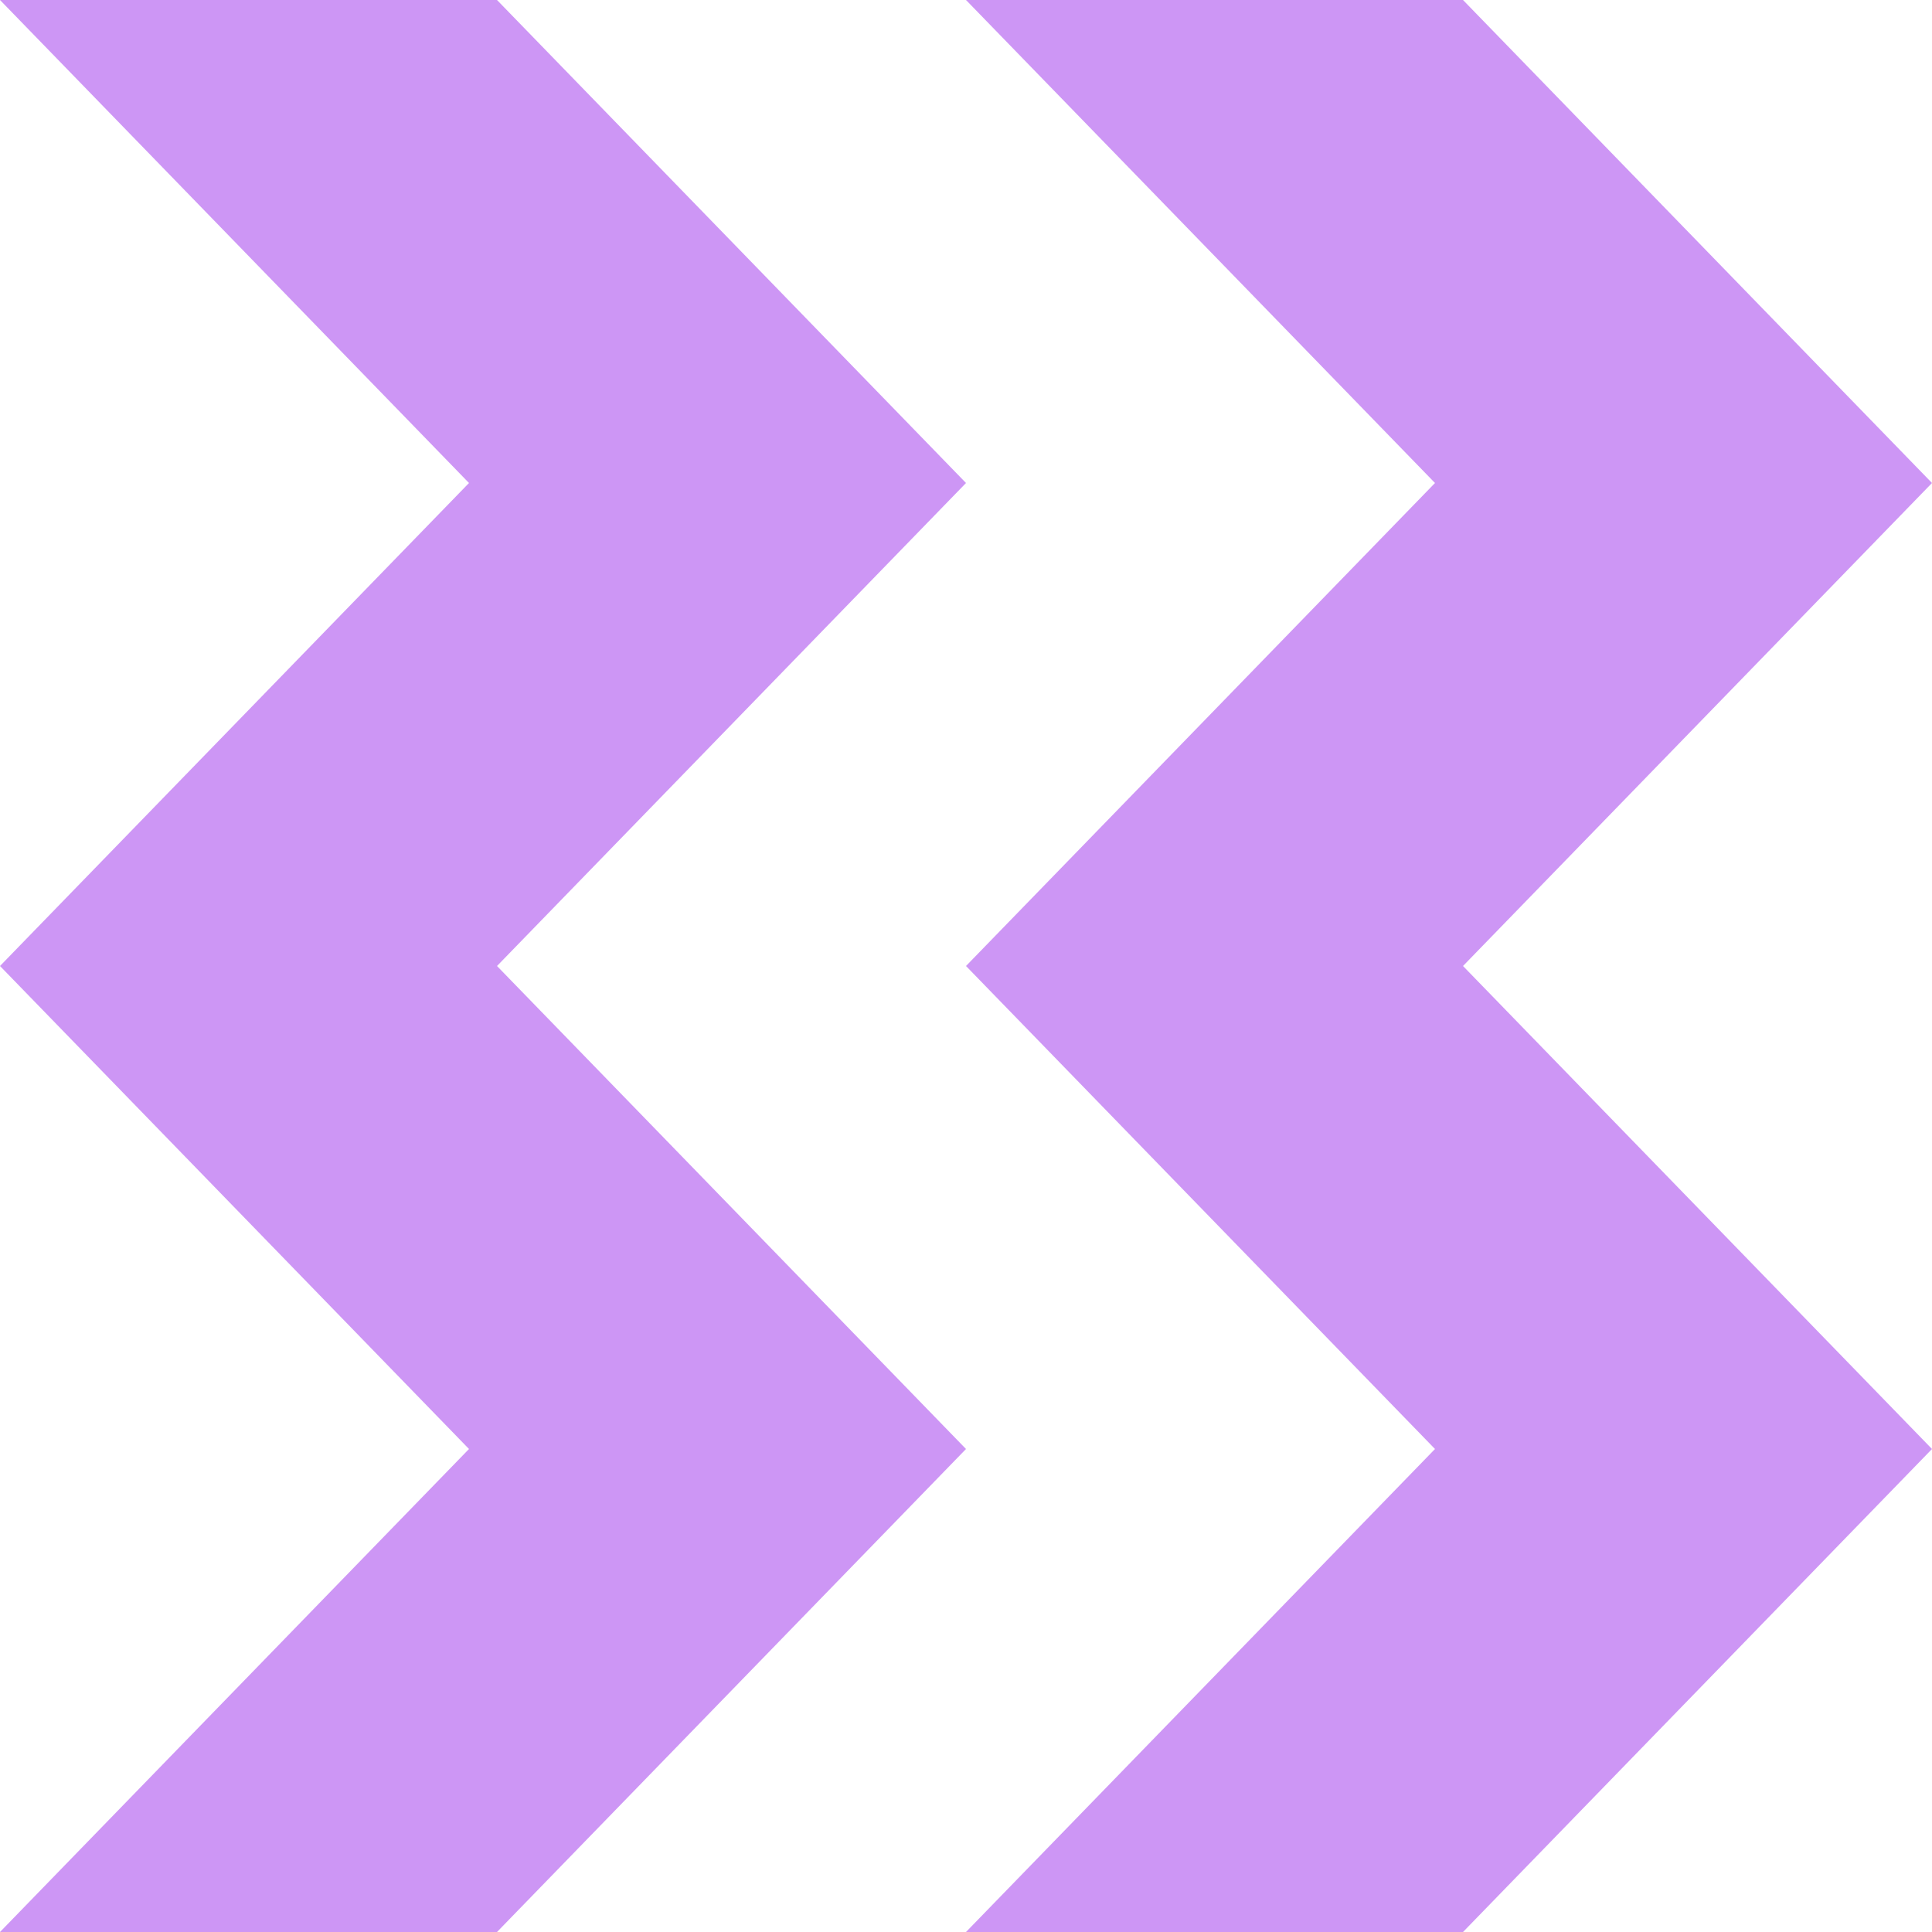
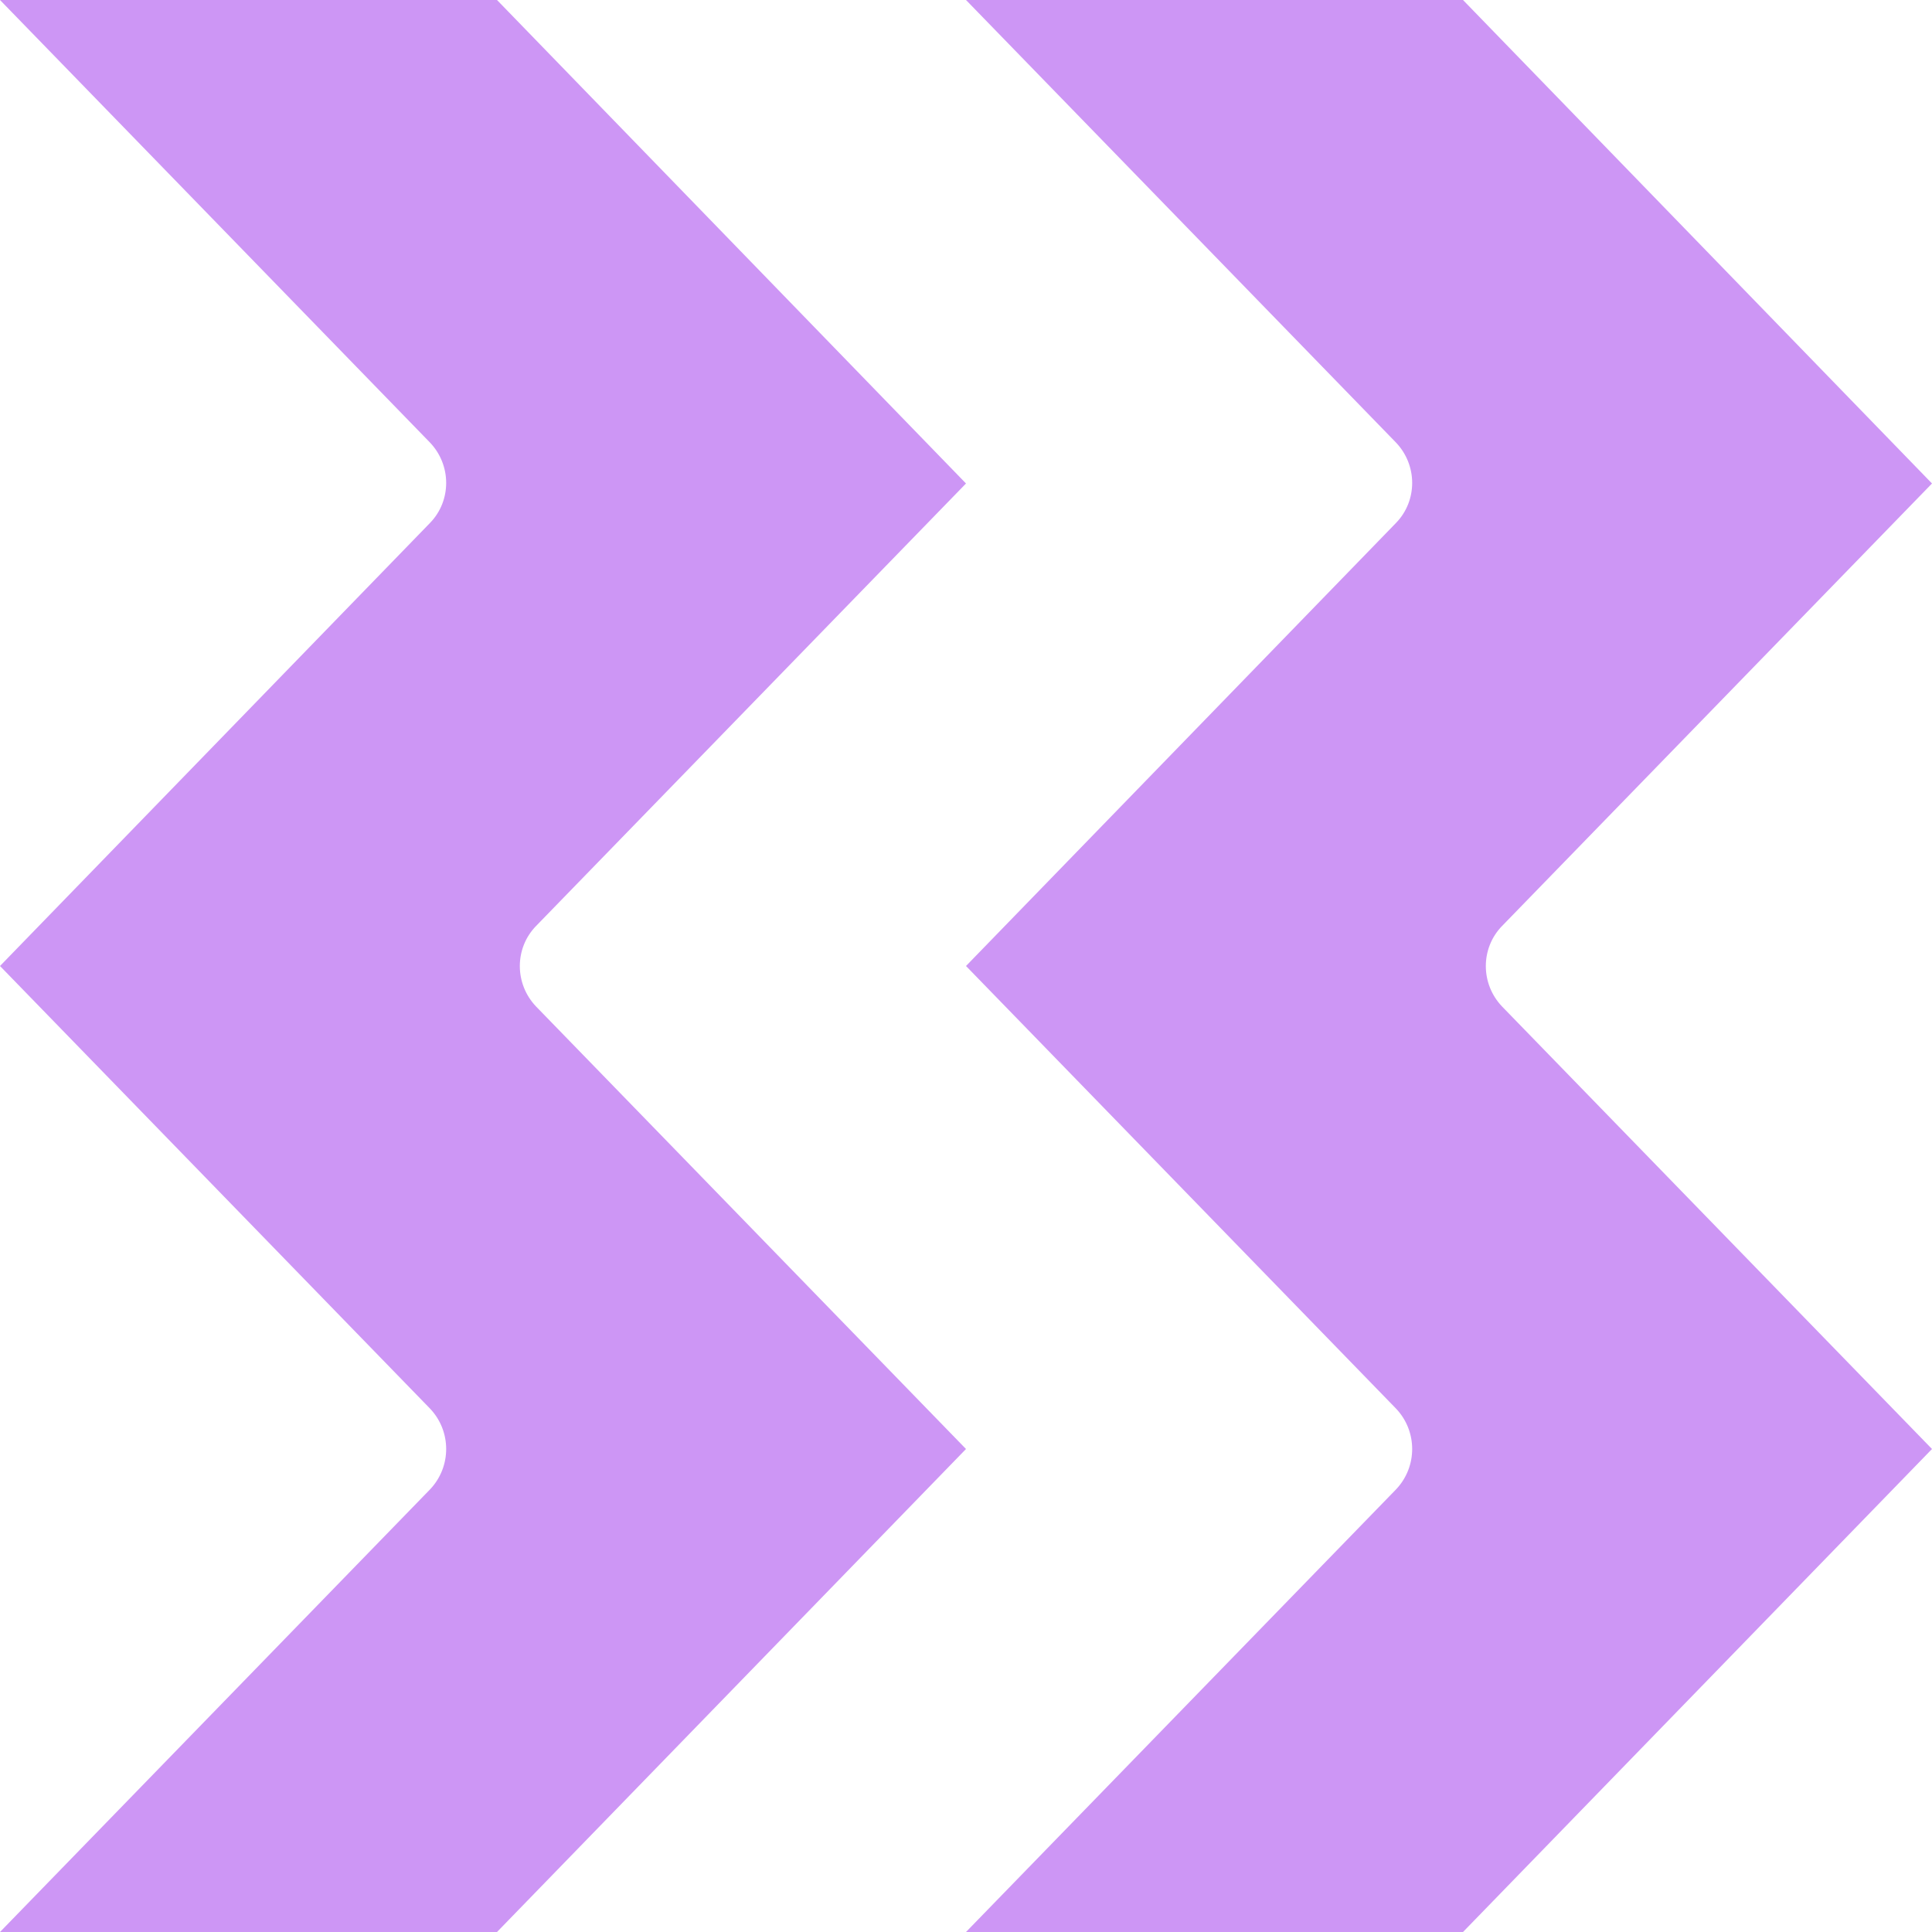
<svg xmlns="http://www.w3.org/2000/svg" version="1.1" id="Layer_1" x="0px" y="0px" viewBox="0 0 400 400" style="enable-background:new 0 0 400 400;" xml:space="preserve">
  <style type="text/css">
	.st0{fill:#CD96F5;}
</style>
  <g>
-     <g>
-       <g>
-         <g>
-           <polygon class="st0" points="97.1,300 0,400 102.9,400 200,300 102.9,200 200,100 102.9,0 0,0 97.1,100 0,200     " />
-         </g>
-       </g>
-       <g>
-         <g>
-           <polygon class="st0" points="297.1,300 200,400 302.9,400 400,300 302.9,200 400,100 302.9,0 200,0 297.1,100 200,200     " />
-         </g>
-       </g>
-     </g>
+     <path class="st0" d="M89,308.4L0,400h102.9L200,300l-89-91.6c-4.5-4.7-4.5-12.1,0-16.7l89-91.6L102.9,0H0l89,91.6   c4.5,4.7,4.5,12.1,0,16.7L0,200l89,91.6C93.5,296.3,93.5,303.7,89,308.4z" />
+     <path class="st0" d="M289,308.4L200,400h102.9L400,300l-89-91.6c-4.5-4.7-4.5-12.1,0-16.7l89-91.6L302.9,0H200l89,91.6   c4.5,4.7,4.5,12.1,0,16.7L200,200l89,91.6C293.5,296.3,293.5,303.7,289,308.4z" />
  </g>
</svg>
